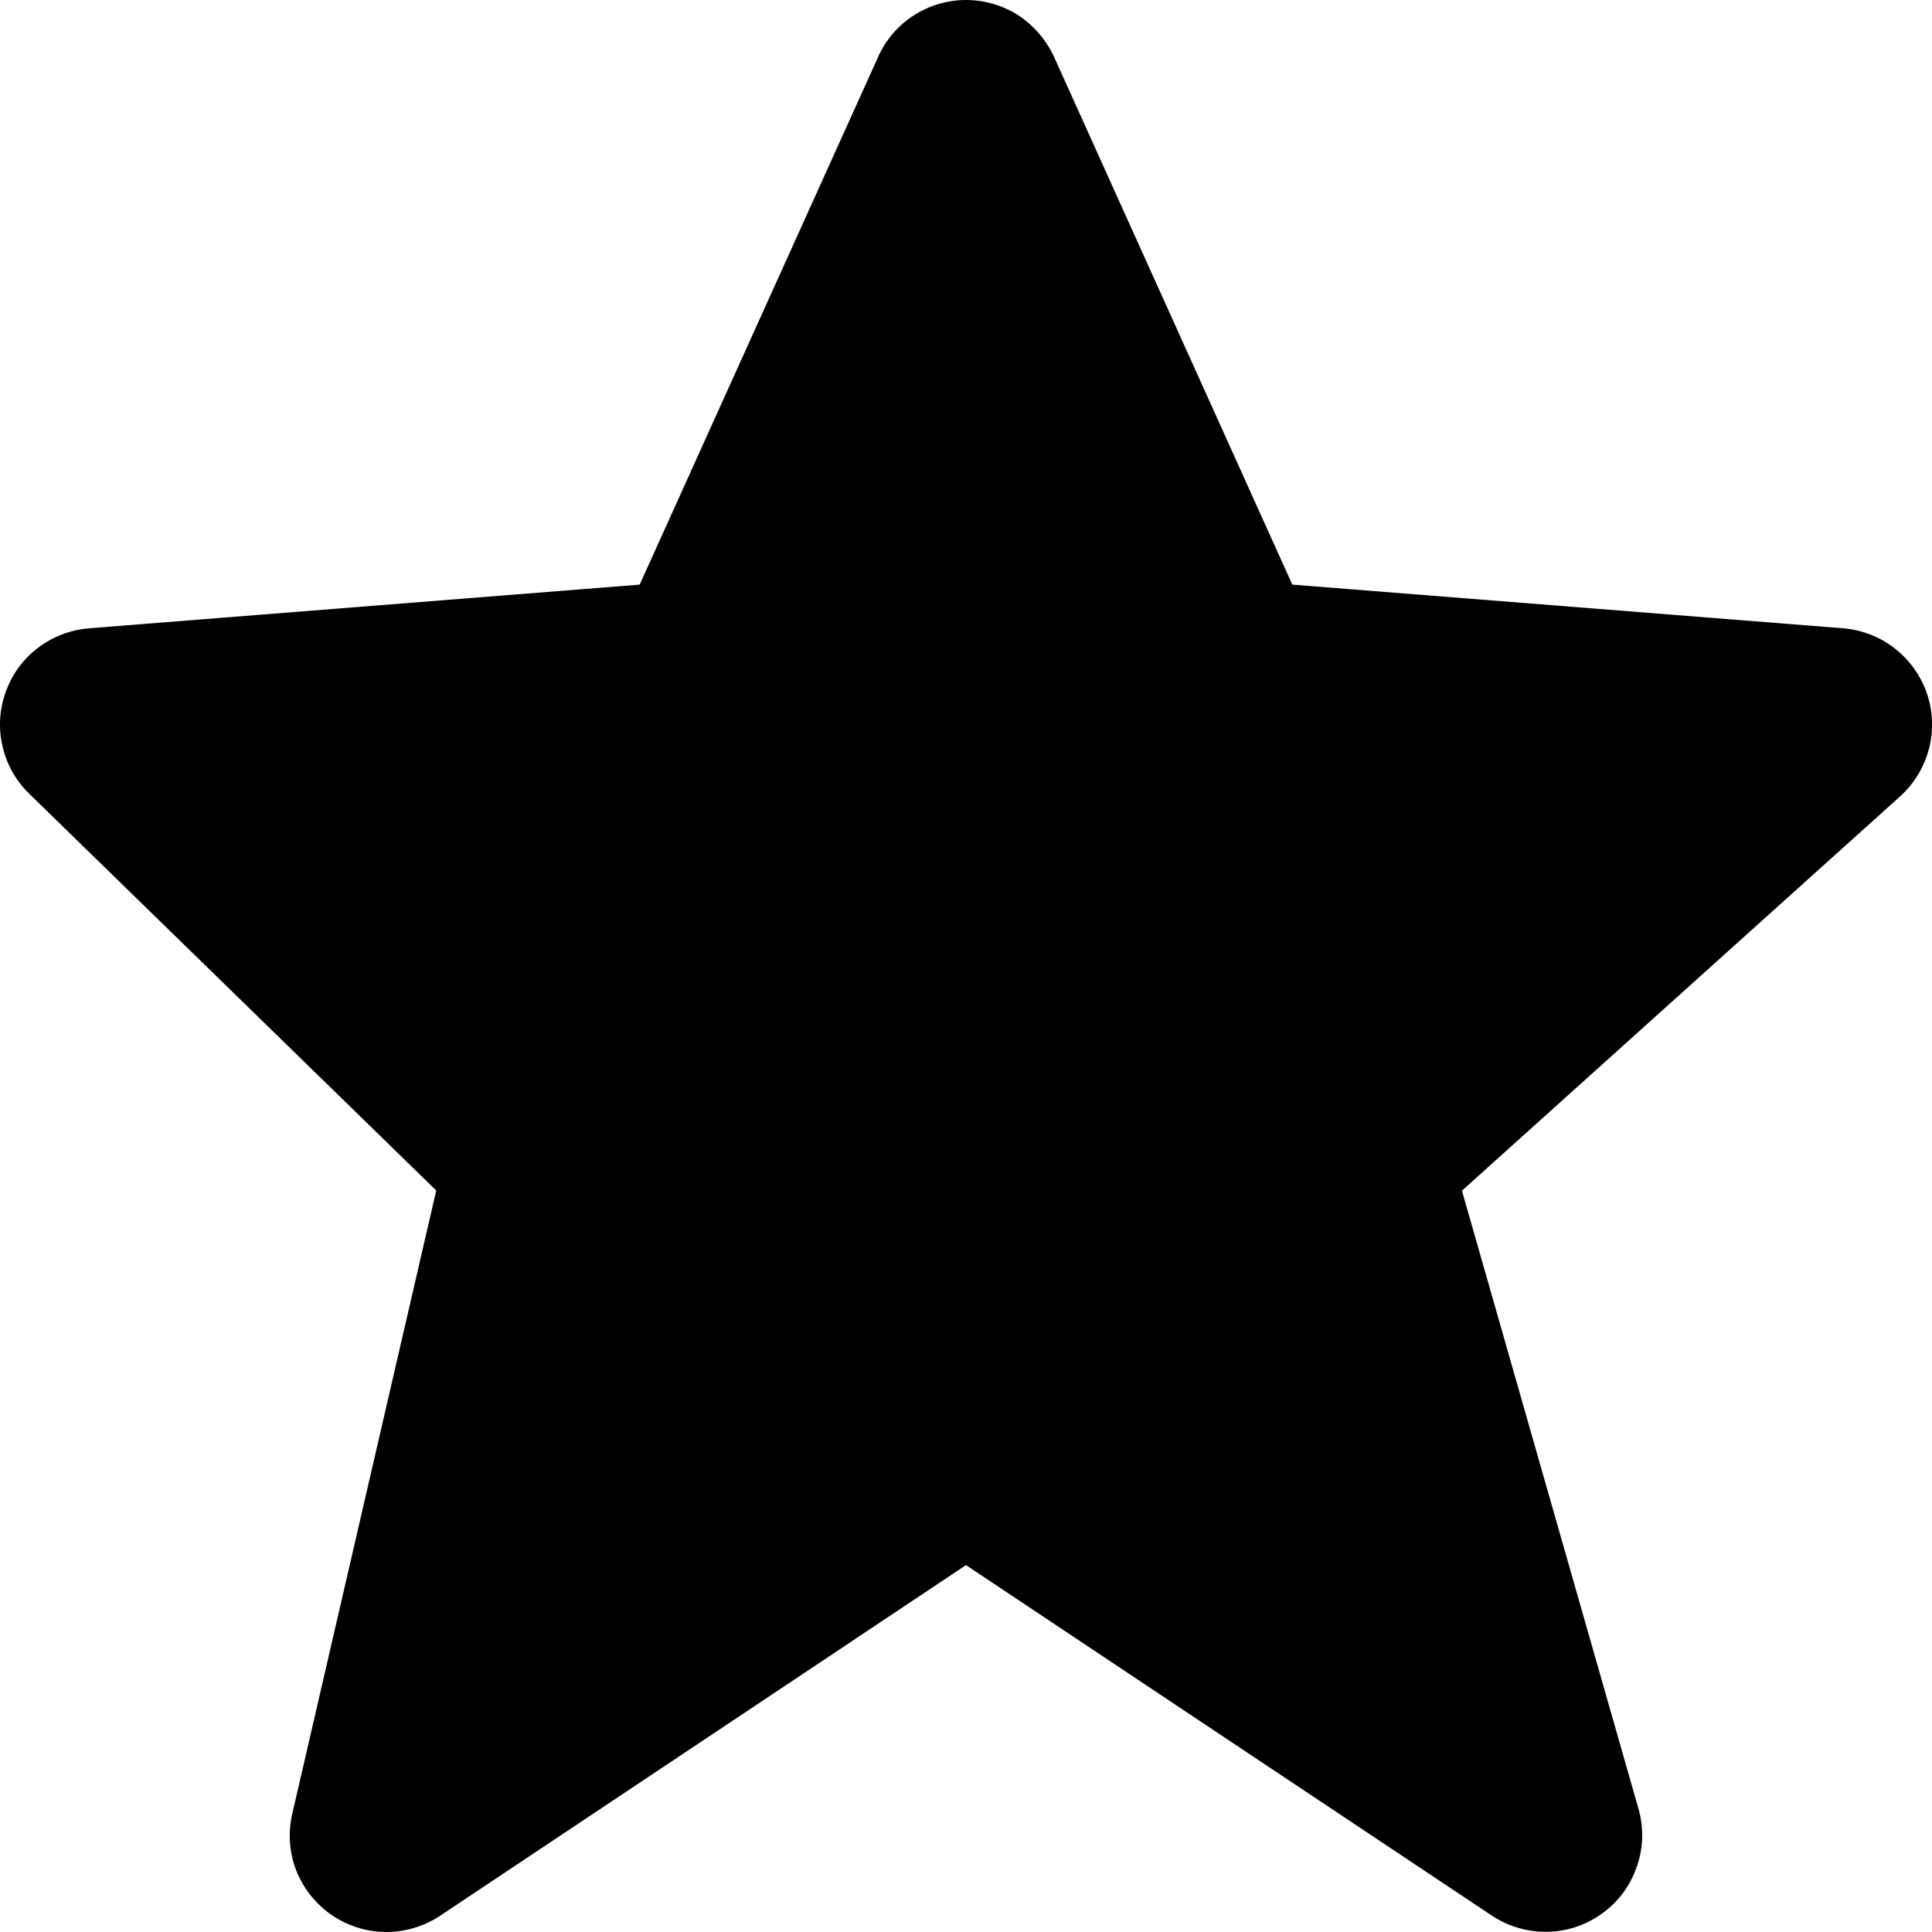
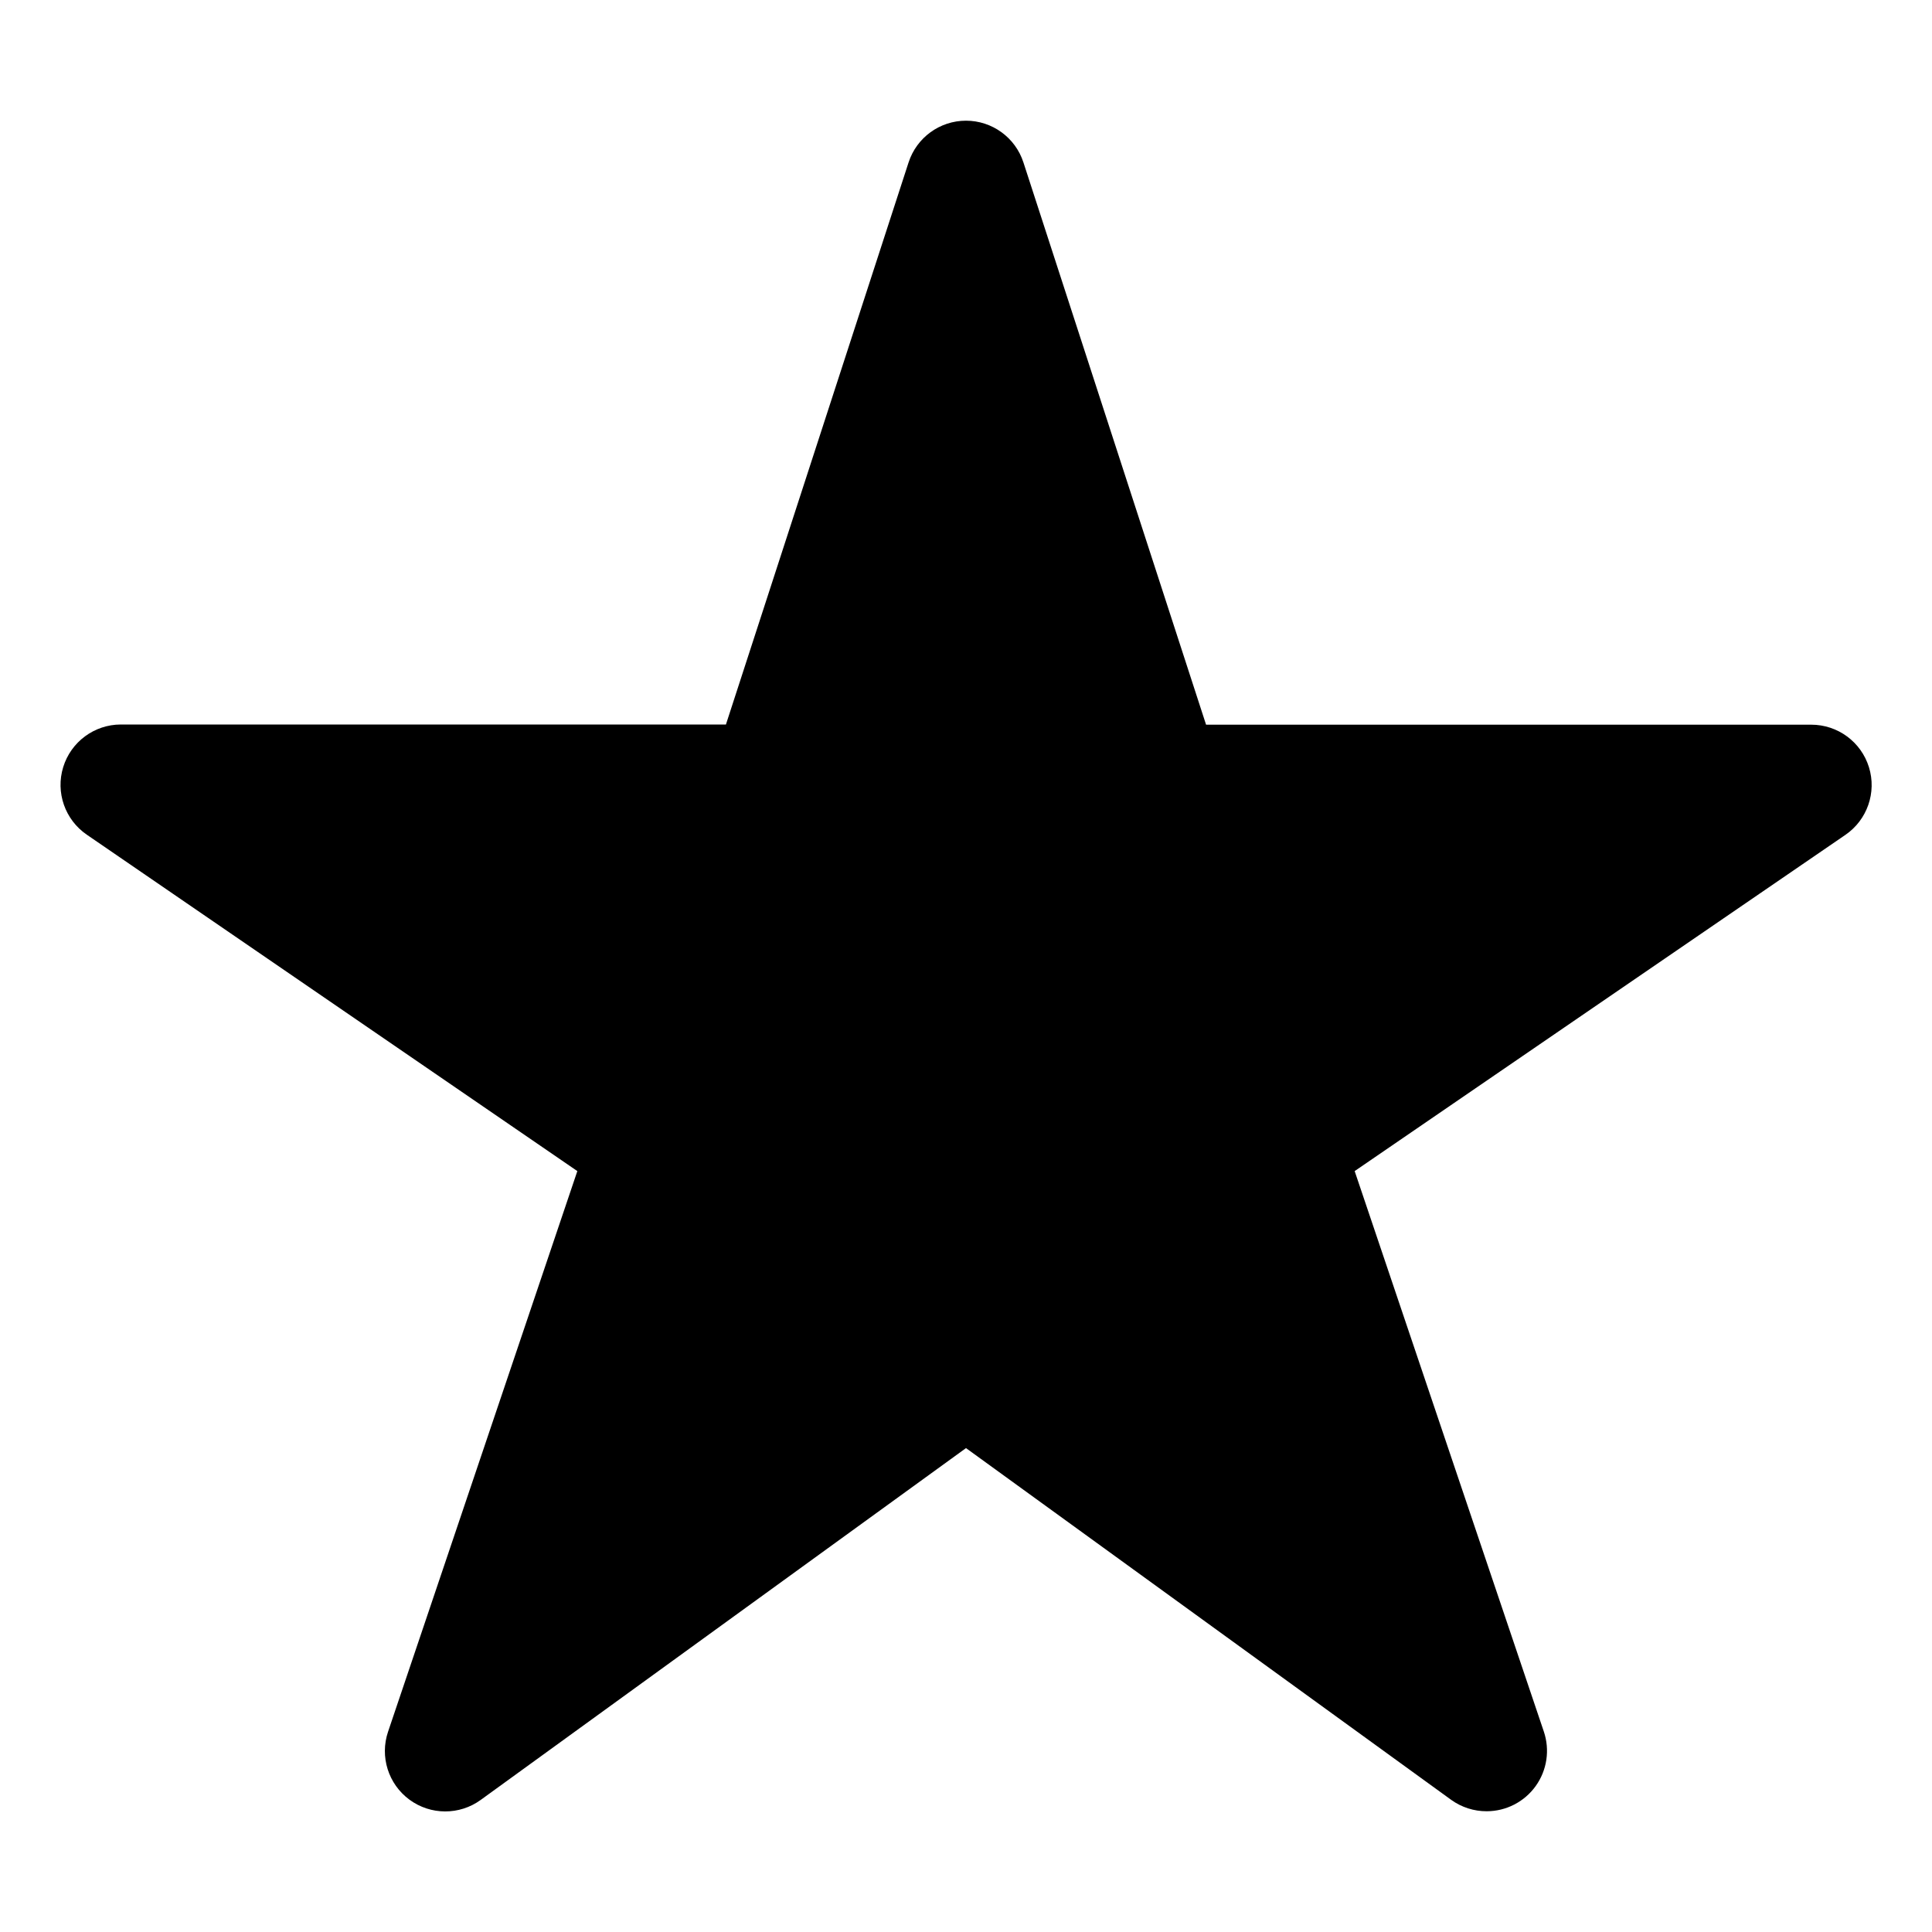
- <svg xmlns="http://www.w3.org/2000/svg" width="10" height="10" viewBox="0 0 10 10" fill="none">
-   <path d="M9.974 3.59C9.942 3.497 9.884 3.416 9.807 3.356C9.73 3.296 9.637 3.26 9.54 3.252L6.689 3.026L5.456 0.295C5.416 0.208 5.352 0.133 5.272 0.08C5.191 0.028 5.097 5.29325e-05 5 7.51793e-08C4.904 -5.27821e-05 4.81 0.028 4.729 0.08C4.648 0.132 4.584 0.207 4.545 0.295L3.311 3.026L0.461 3.252C0.365 3.26 0.273 3.295 0.197 3.353C0.12 3.411 0.062 3.49 0.03 3.581C-0.003 3.671 -0.009 3.769 0.013 3.862C0.034 3.956 0.082 4.041 0.151 4.108L2.258 6.162L1.513 9.387C1.49 9.485 1.497 9.587 1.533 9.681C1.57 9.774 1.633 9.854 1.715 9.911C1.798 9.968 1.896 9.999 1.996 10C2.096 10.001 2.194 9.971 2.278 9.916L5 8.101L7.723 9.916C7.808 9.972 7.908 10.001 8.01 9.999C8.113 9.997 8.212 9.963 8.294 9.903C8.377 9.843 8.439 9.759 8.472 9.662C8.506 9.566 8.509 9.461 8.481 9.363L7.567 6.163L9.835 4.122C9.983 3.988 10.038 3.779 9.974 3.59Z" fill="currentColor" />
+ <svg xmlns="http://www.w3.org/2000/svg" class="ionicon" viewBox="0 0 512 512">
+   <path fill="currentColor" d="M394 480a16 16 0 01-9.39-3L256 383.76 127.39 477a16 16 0 01-24.55-18.08L153 310.35 23 221.2a16 16 0 019-29.2h160.38l48.4-148.95a16 16 0 0130.44 0l48.4 149H480a16 16 0 019.05 29.2L359 310.35l50.13 148.53A16 16 0 01394 480z" />
</svg>
